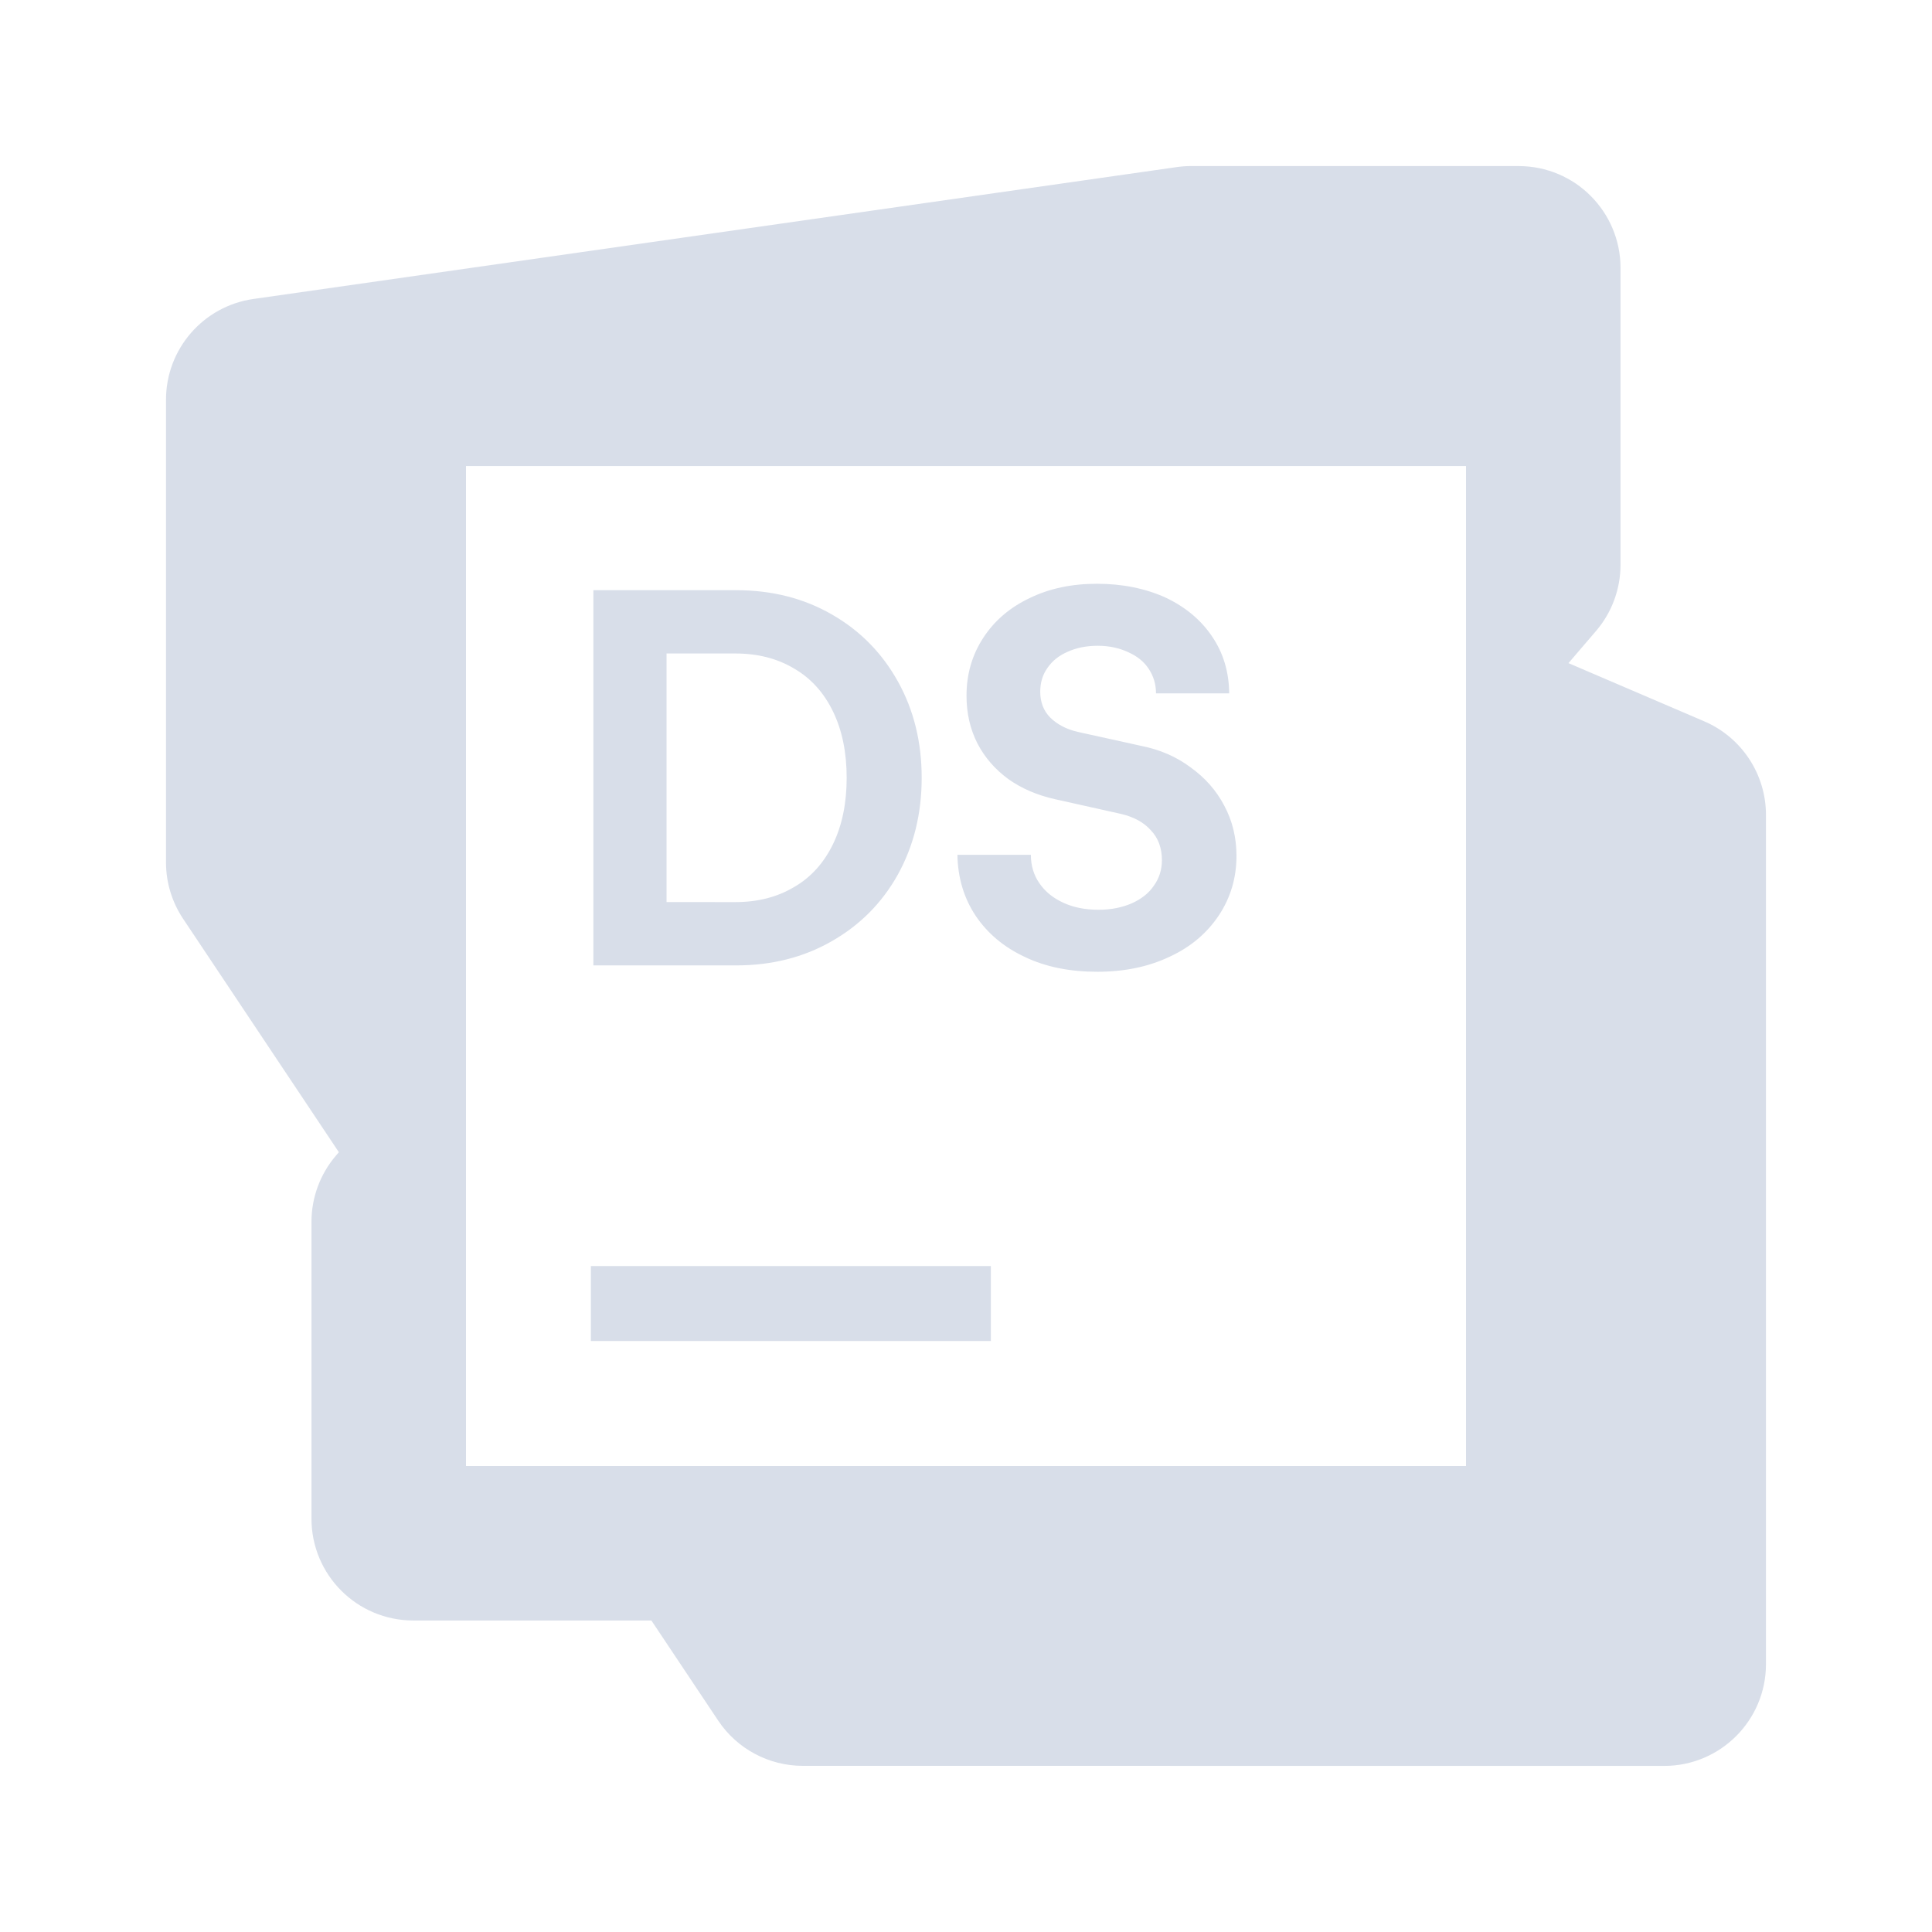
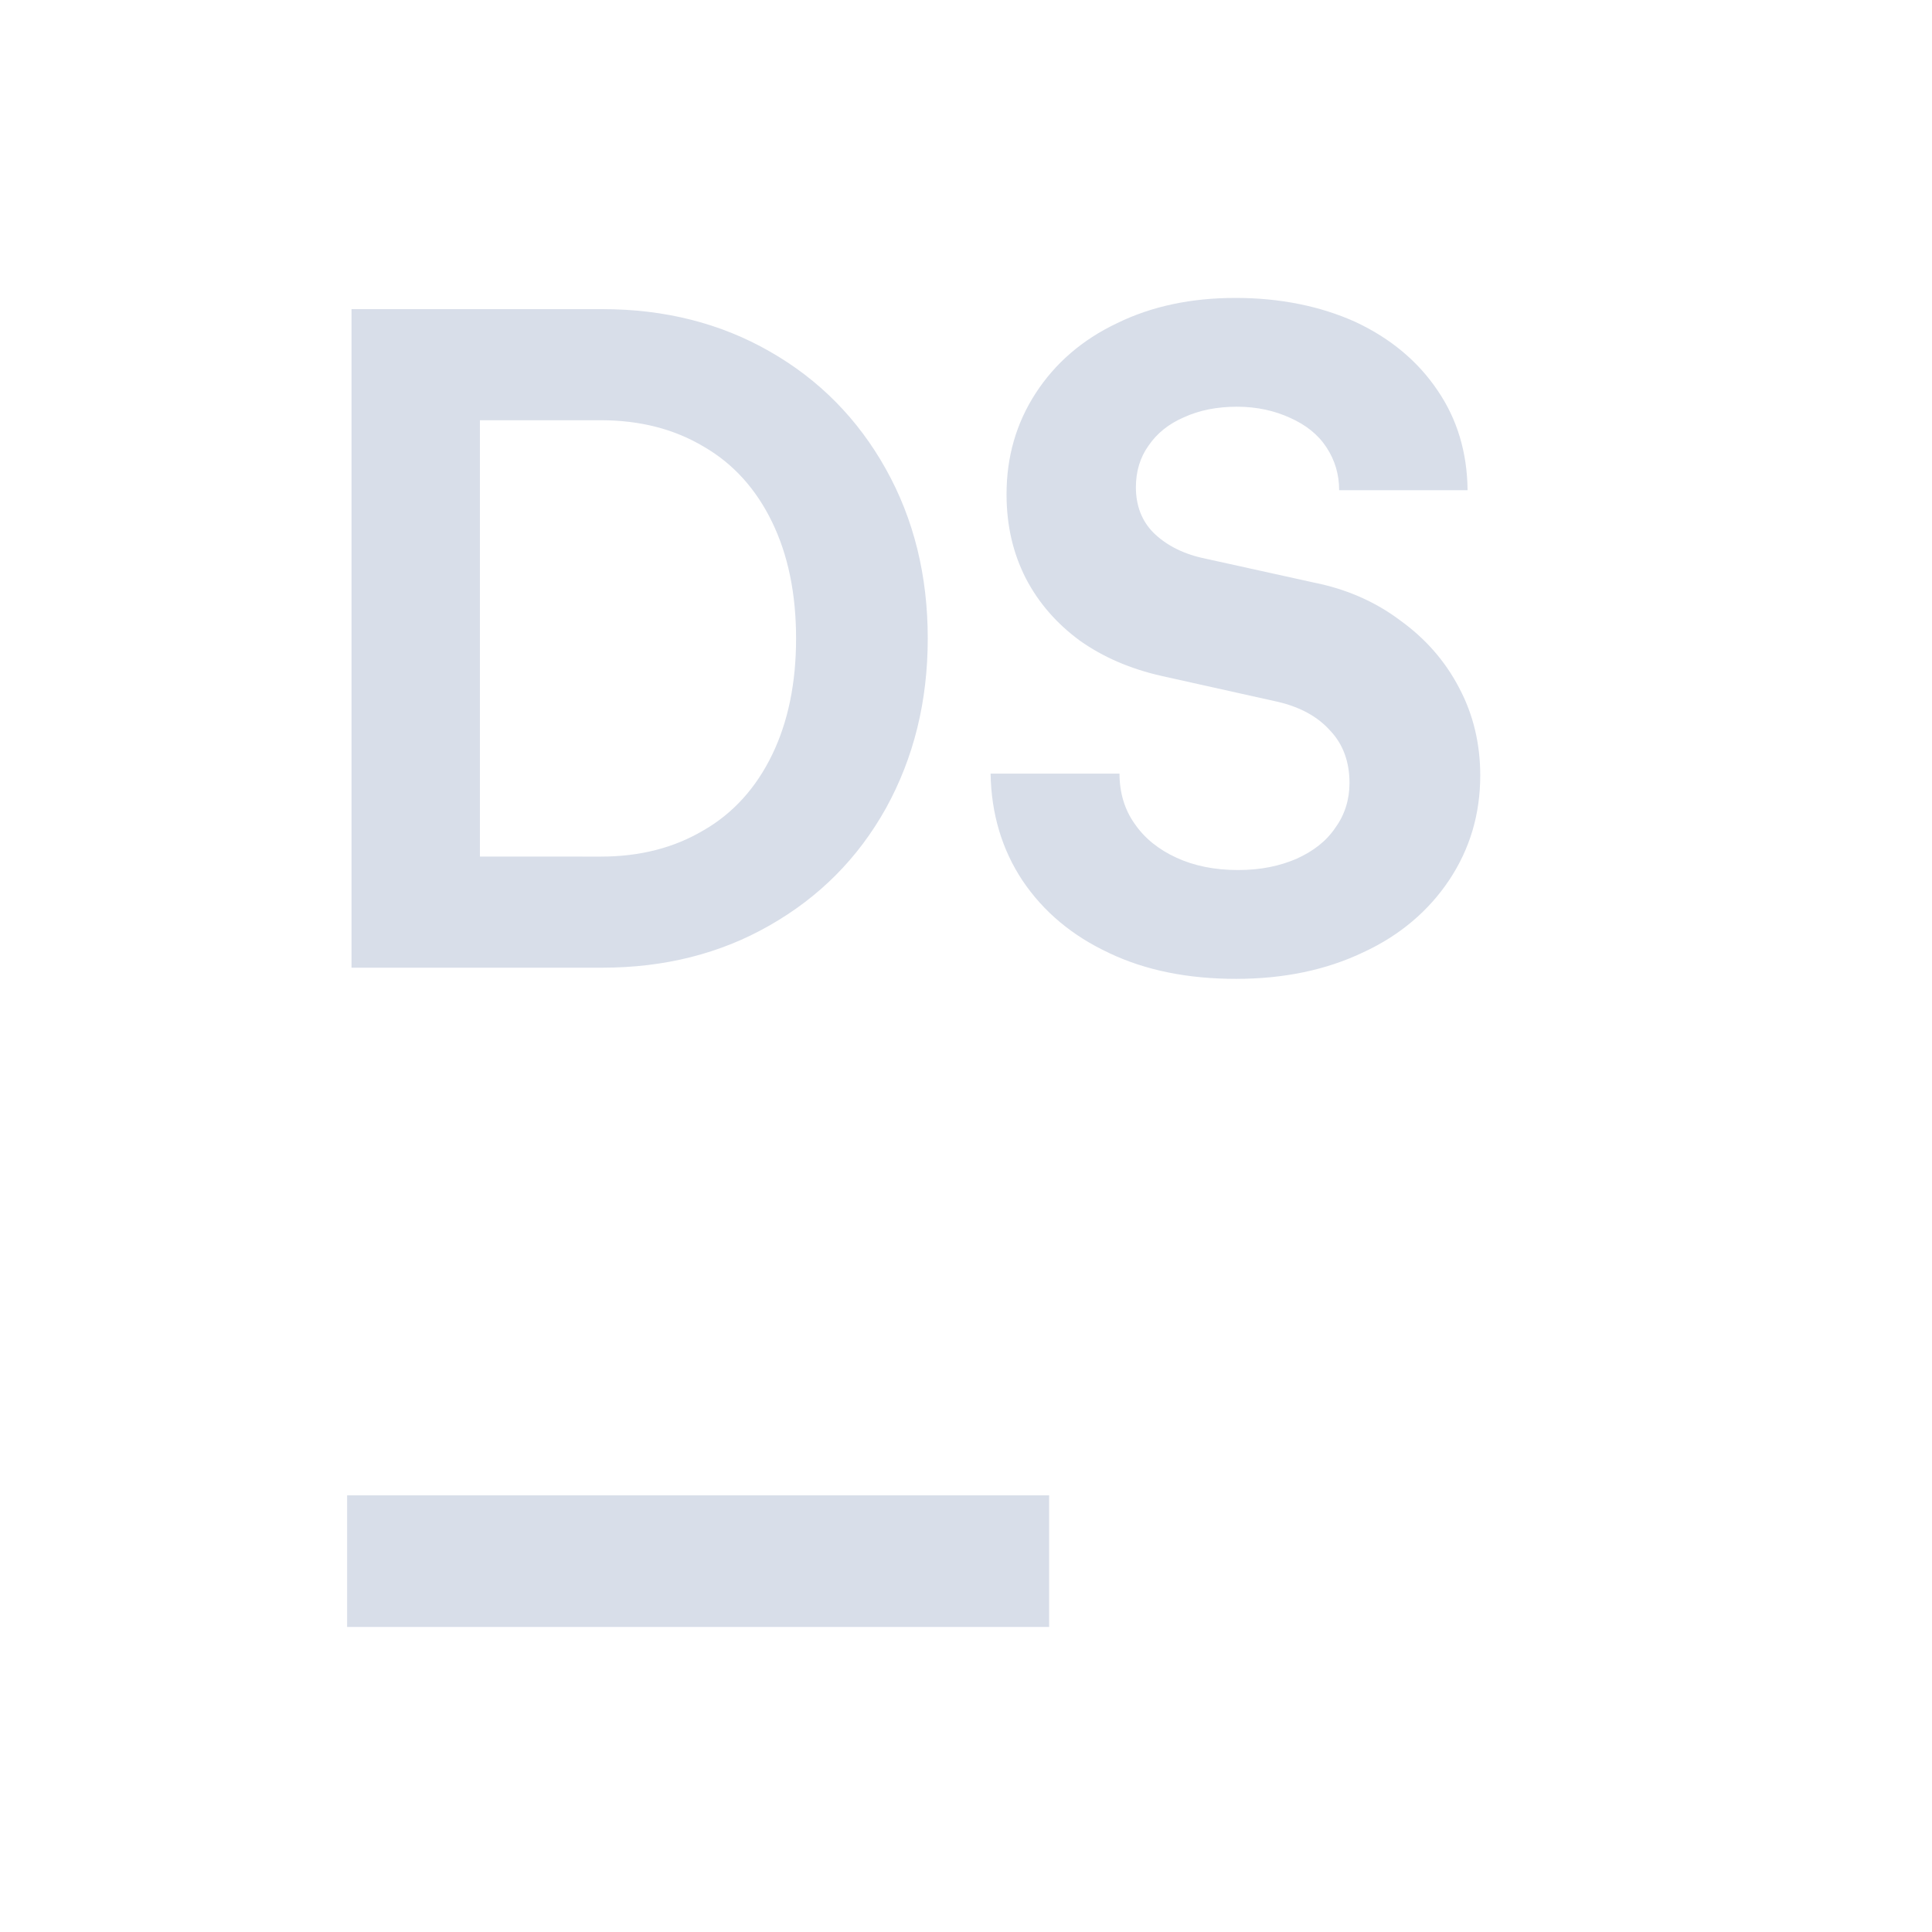
<svg xmlns="http://www.w3.org/2000/svg" id="svg3297" height="64" width="64" version="1.0">
  <defs id="defs3299">
    <style id="current-color-scheme" type="text/css">.ColorScheme-Text {color:#d8dee9} .ColorScheme-Highlight {color:#3b4252}</style>
  </defs>
-   <path id="path5" d="m 19.573,41.939 h 13.25 v 2.484 h -13.25 z m 14.381,-10.236 c 0.699,0.333 1.498,0.488 2.397,0.488 0.9,0 1.7,-0.167 2.398,-0.5 0.699,-0.322 1.24,-0.788 1.625,-1.365 0.39,-0.588 0.586,-1.243 0.586,-1.975 0,-0.599 -0.133,-1.154 -0.4,-1.654 -0.266,-0.51 -0.639,-0.932 -1.119,-1.276 -0.473,-0.355 -1.015,-0.588 -1.625,-0.71 l -2.113,-0.466 c -0.385,-0.088 -0.69,-0.255 -0.915,-0.477 -0.219,-0.222 -0.329,-0.511 -0.329,-0.855 0,-0.3 0.08,-0.566 0.24,-0.788 0.16,-0.233 0.382,-0.411 0.666,-0.533 0.29,-0.133 0.625,-0.2 1.003,-0.2 0.379,0 0.713,0.077 1.003,0.211 0.296,0.133 0.524,0.311 0.683,0.555 0.16,0.244 0.24,0.51 0.24,0.81 h 2.424 c -0.006,-0.711 -0.196,-1.343 -0.568,-1.887 -0.367,-0.544 -0.882,-0.977 -1.545,-1.288 -0.663,-0.3 -1.429,-0.455 -2.264,-0.455 -0.835,0 -1.581,0.155 -2.238,0.477 -0.657,0.311 -1.169,0.755 -1.536,1.321 -0.367,0.566 -0.55,1.199 -0.55,1.909 0,0.588 0.121,1.11 0.364,1.587 0.243,0.466 0.583,0.854 1.021,1.176 0.438,0.311 0.953,0.533 1.545,0.666 l 2.193,0.489 c 0.42,0.1 0.749,0.277 0.986,0.544 0.243,0.255 0.364,0.588 0.364,0.988 0,0.311 -0.089,0.599 -0.266,0.843 -0.171,0.255 -0.417,0.444 -0.737,0.588 -0.314,0.133 -0.664,0.211 -1.101,0.211 -0.438,0 -0.826,-0.077 -1.163,-0.233 -0.337,-0.155 -0.601,-0.366 -0.79,-0.644 -0.189,-0.266 -0.284,-0.588 -0.284,-0.943 h -2.433 c 0.012,0.755 0.213,1.432 0.604,2.02 0.397,0.588 0.941,1.044 1.634,1.365 z m -9.566,-12.153 h -4.732 v 12.43 h 4.732 c 1.178,0 2.231,-0.266 3.161,-0.799 0.935,-0.533 1.666,-1.265 2.193,-2.208 0.527,-0.954 0.79,-2.02 0.79,-3.207 0,-1.188 -0.264,-2.253 -0.79,-3.196 -0.527,-0.944 -1.258,-1.687 -2.193,-2.22 -0.929,-0.533 -1.983,-0.799 -3.161,-0.799 z m 1.918,9.834 c -0.557,0.333 -1.204,0.499 -1.944,0.499 l -2.282,-4.1e-4 v -8.235 h 2.282 c 0.74,0 1.388,0.166 1.944,0.499 0.557,0.322 0.986,0.799 1.288,1.421 0.302,0.622 0.453,1.354 0.453,2.198 0,0.843 -0.151,1.576 -0.453,2.198 -0.302,0.622 -0.731,1.099 -1.288,1.421 z m 13.16,-23.884 c -0.159,0 -0.319,0.012 -0.477,0.034 l -30.595,4.37 c -1.661,0.237 -2.895,1.66 -2.895,3.338 v 12.98 2.345 c 0,0.666 0.198,1.317 0.568,1.871 l 5.158,7.73 -0.095,0.112 c -0.524,0.611 -0.812,1.39 -0.812,2.195 v 9.834 c 0,1.863 1.51,3.372 3.372,3.372 h 7.888 l 2.213,3.316 c 0.625,0.938 1.679,1.499 2.806,1.499 l 28.531,0.002 c 1.863,-3.9e-5 3.372,-1.51 3.372,-3.372 V 26.996 c 0,-1.349 -0.805,-2.569 -2.044,-3.101 l -4.498,-1.928 0.912,-1.064 c 0.524,-0.611 0.812,-1.391 0.812,-2.197 v -1.174 c 1e-5,-0.003 0,-0.005 0,-0.008 v -8.652 c 0,-0.466 -0.096,-0.91 -0.267,-1.313 -0.171,-0.403 -0.418,-0.766 -0.723,-1.071 -0.076,-0.076 -0.155,-0.15 -0.238,-0.218 h -0.002 c -0.083,-0.069 -0.168,-0.134 -0.257,-0.194 h -0.002 c -0.089,-0.06 -0.181,-0.116 -0.277,-0.168 h -0.002 c -0.095,-0.052 -0.192,-0.1 -0.293,-0.142 h -0.002 c -0.1,-0.043 -0.204,-0.081 -0.309,-0.113 h -0.002 c -0.105,-0.033 -0.213,-0.062 -0.322,-0.084 h -0.002 c -0.109,-0.022 -0.22,-0.039 -0.333,-0.05 h -0.002 c -0.113,-0.011 -0.227,-0.018 -0.343,-0.018 h -0.002 z m -24.029,9.938 h 33.126 v 33.126 h -33.126 z" style="fill:currentColor;fill-opacity:1;stroke-width:0.828" class="ColorScheme-Text" />
+   <path id="path5" d="m 11.499,49.534 h 23.255 v 4.36 H 11.499 Z M 36.739,31.569 c 1.226,0.584 2.629,0.857 4.208,0.857 1.579,0 2.983,-0.293 4.208,-0.877 1.226,-0.565 2.176,-1.383 2.852,-2.396 0.685,-1.032 1.028,-2.181 1.028,-3.467 0,-1.052 -0.234,-2.026 -0.701,-2.903 -0.467,-0.896 -1.122,-1.636 -1.963,-2.24 -0.831,-0.623 -1.781,-1.032 -2.852,-1.246 l -3.709,-0.818 c -0.675,-0.155 -1.211,-0.448 -1.605,-0.837 -0.385,-0.39 -0.577,-0.897 -0.577,-1.5 0,-0.526 0.14,-0.993 0.421,-1.383 0.28,-0.409 0.67,-0.72 1.169,-0.935 0.509,-0.234 1.096,-0.351 1.761,-0.351 0.665,0 1.251,0.136 1.761,0.37 0.519,0.234 0.919,0.546 1.2,0.974 0.281,0.428 0.421,0.896 0.421,1.422 h 4.254 c -0.011,-1.247 -0.343,-2.358 -0.998,-3.312 -0.644,-0.955 -1.548,-1.715 -2.711,-2.26 -1.164,-0.526 -2.509,-0.798 -3.974,-0.798 -1.465,0 -2.774,0.272 -3.927,0.837 -1.153,0.546 -2.051,1.325 -2.696,2.318 -0.644,0.993 -0.966,2.104 -0.966,3.35 0,1.033 0.213,1.949 0.639,2.786 0.427,0.818 1.023,1.499 1.792,2.064 0.769,0.545 1.673,0.935 2.712,1.169 l 3.849,0.857 c 0.738,0.175 1.314,0.487 1.73,0.954 0.426,0.448 0.639,1.033 0.639,1.734 0,0.545 -0.156,1.052 -0.468,1.48 -0.3,0.448 -0.732,0.78 -1.293,1.033 -0.551,0.234 -1.165,0.37 -1.932,0.37 -0.768,0 -1.449,-0.136 -2.041,-0.409 -0.592,-0.272 -1.054,-0.643 -1.387,-1.129 -0.332,-0.468 -0.498,-1.032 -0.498,-1.655 h -4.27 c 0.021,1.325 0.374,2.513 1.059,3.545 0.696,1.033 1.652,1.832 2.868,2.396 z M 19.95,10.24 h -8.306 v 21.816 h 8.306 c 2.067,0 3.916,-0.467 5.547,-1.402 1.641,-0.935 2.924,-2.221 3.849,-3.876 0.924,-1.675 1.387,-3.545 1.387,-5.629 0,-2.085 -0.462,-3.955 -1.387,-5.61 C 28.421,13.882 27.138,12.577 25.497,11.642 23.866,10.707 22.017,10.24 19.95,10.24 Z m 3.366,17.259 c -0.977,0.584 -2.114,0.877 -3.413,0.877 l -4.005,-7.19e-4 V 13.921 h 4.005 c 1.298,0 2.436,0.292 3.413,0.877 0.977,0.565 1.73,1.402 2.26,2.494 0.53,1.091 0.795,2.377 0.795,3.857 0,1.48 -0.265,2.766 -0.795,3.857 -0.53,1.091 -1.283,1.928 -2.26,2.494 z" style="fill:currentColor;fill-opacity:1;stroke-width:1.453" class="ColorScheme-Text" />
</svg>
